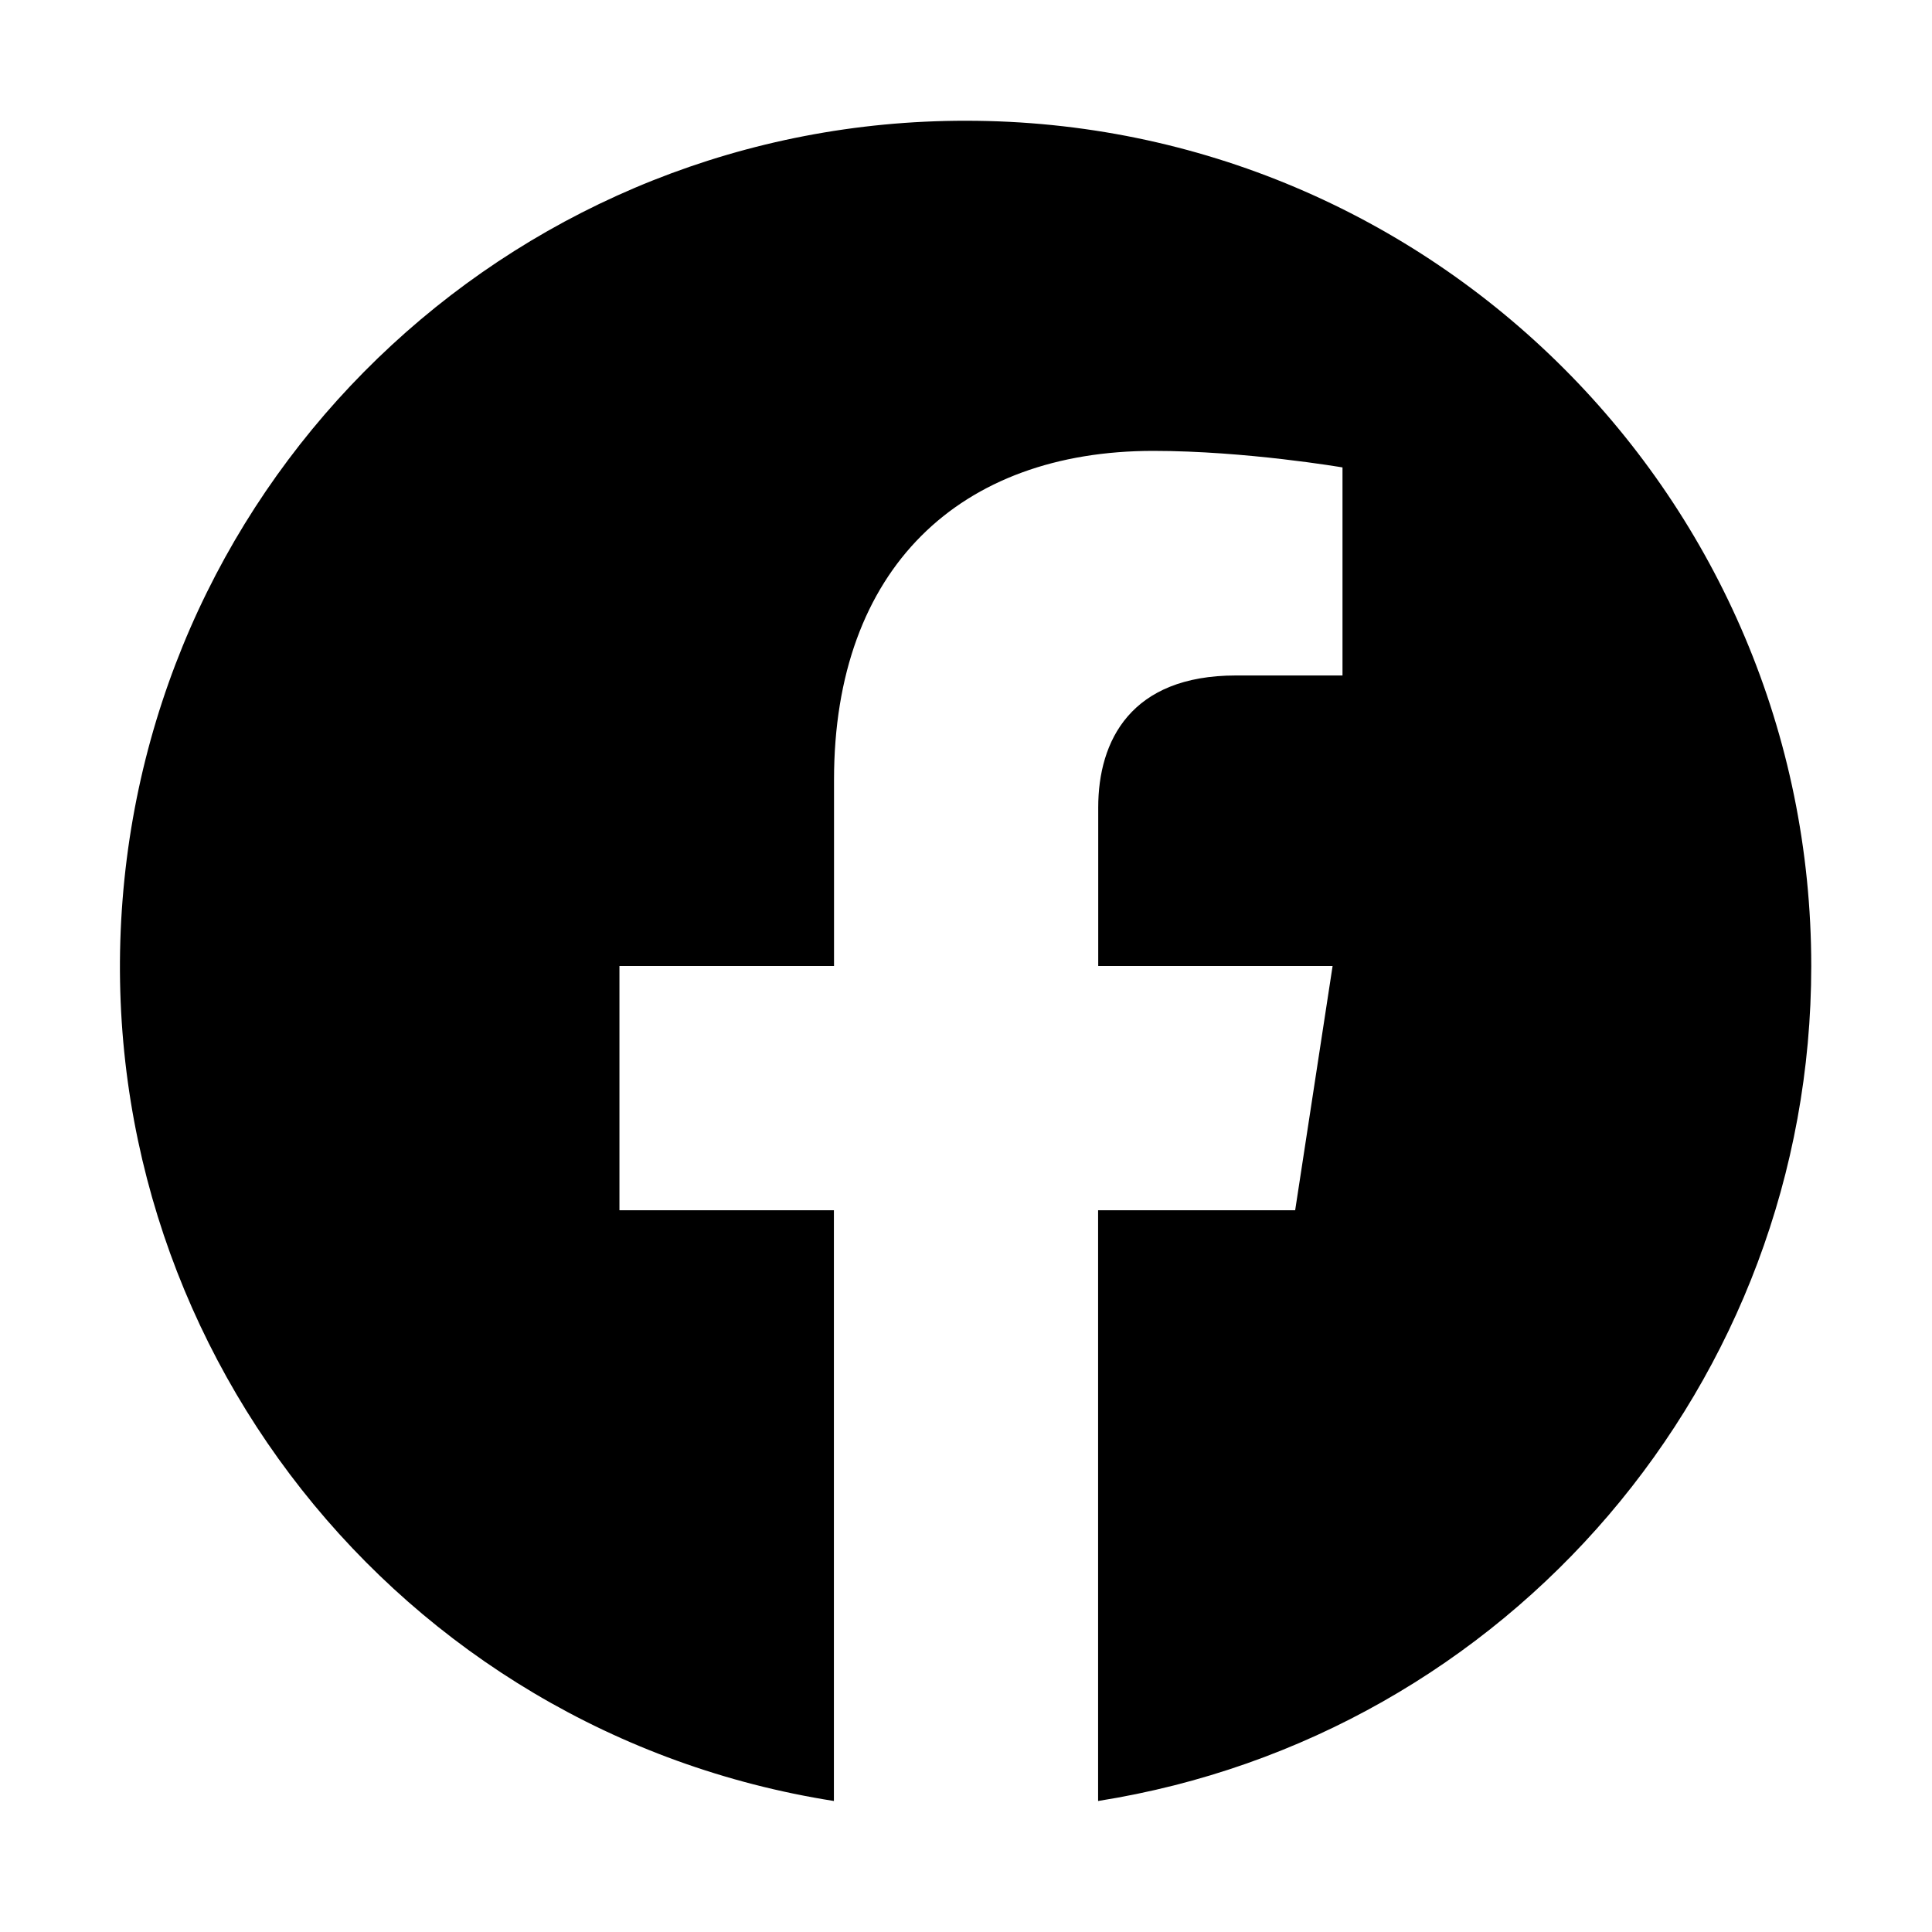
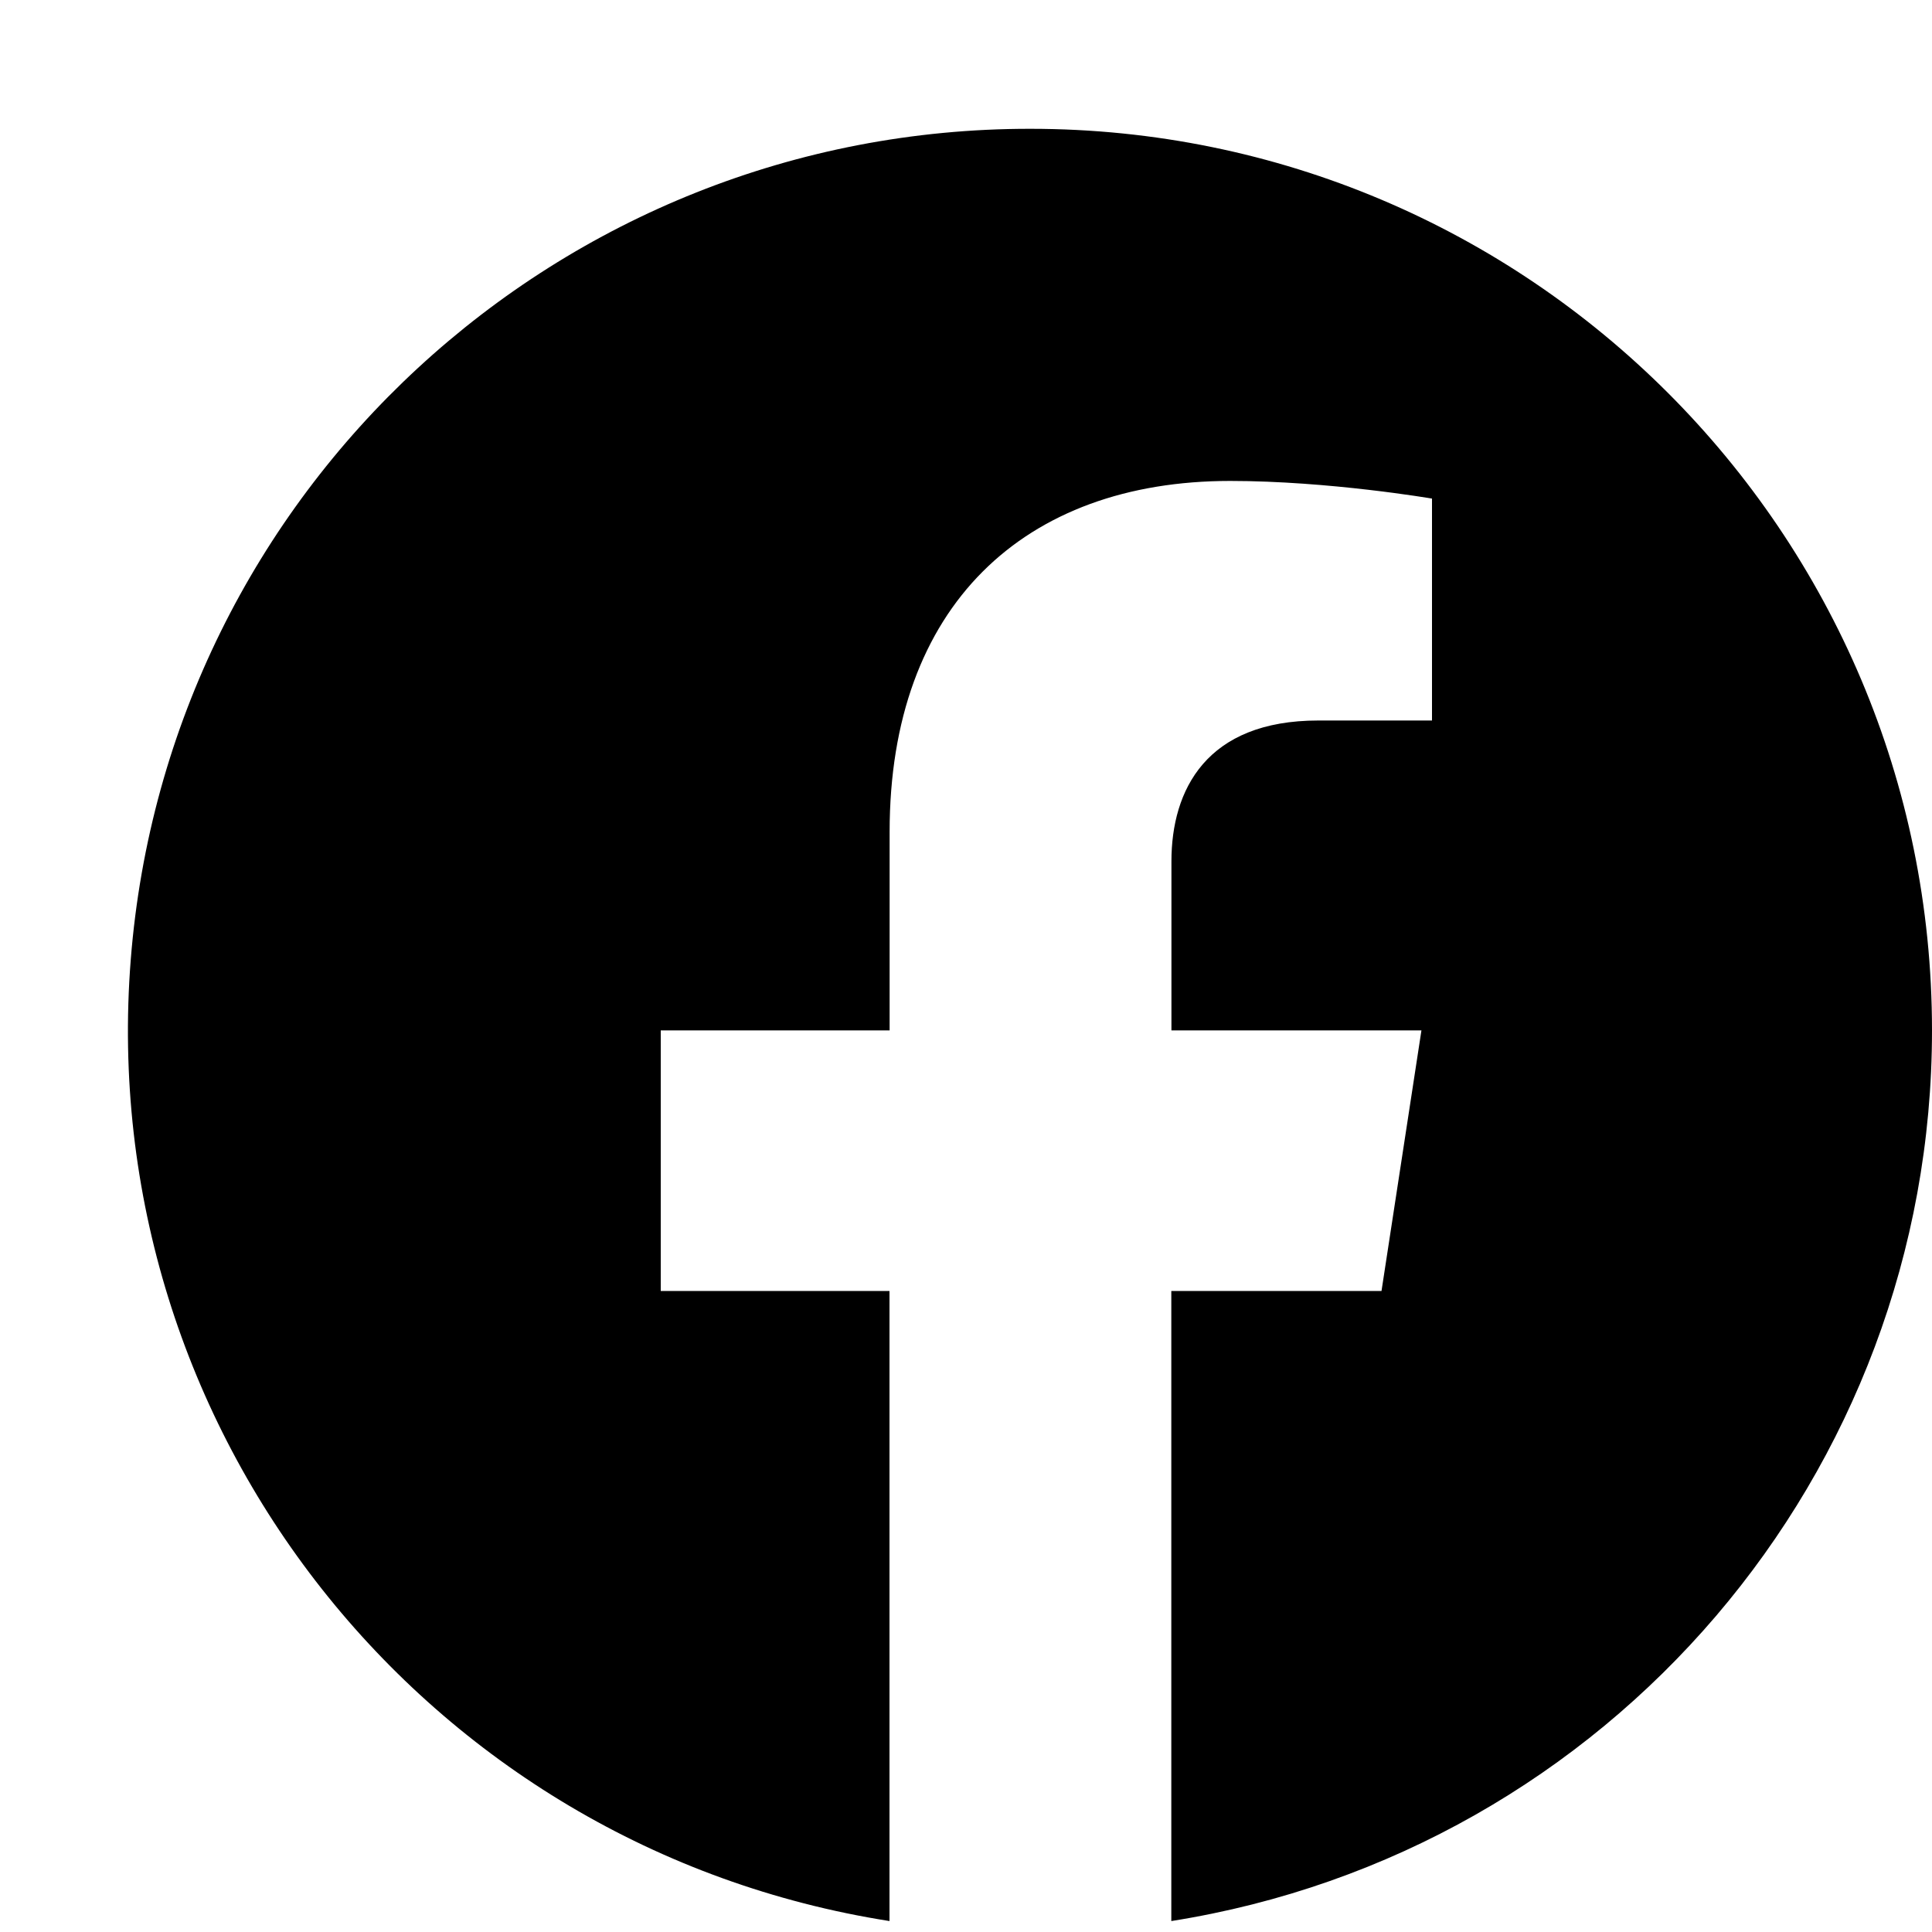
- <svg xmlns="http://www.w3.org/2000/svg" width="800px" height="800px" viewBox="0 0 16 16" fill="none">
+ <svg xmlns="http://www.w3.org/2000/svg" width="800px" height="800px" viewBox="0 0 15 15" fill="none">
  <path fill="#000000" d="M15 8a7 7 0 00-7-7 7 7 0 00-1.094 13.915v-4.892H5.13V8h1.777V6.458c0-1.754 1.045-2.724 2.644-2.724.766 0 1.567.137 1.567.137v1.723h-.883c-.87 0-1.14.54-1.14 1.093V8h1.941l-.31 2.023H9.094v4.892A7.001 7.001 0 0015 8z" />
</svg>
